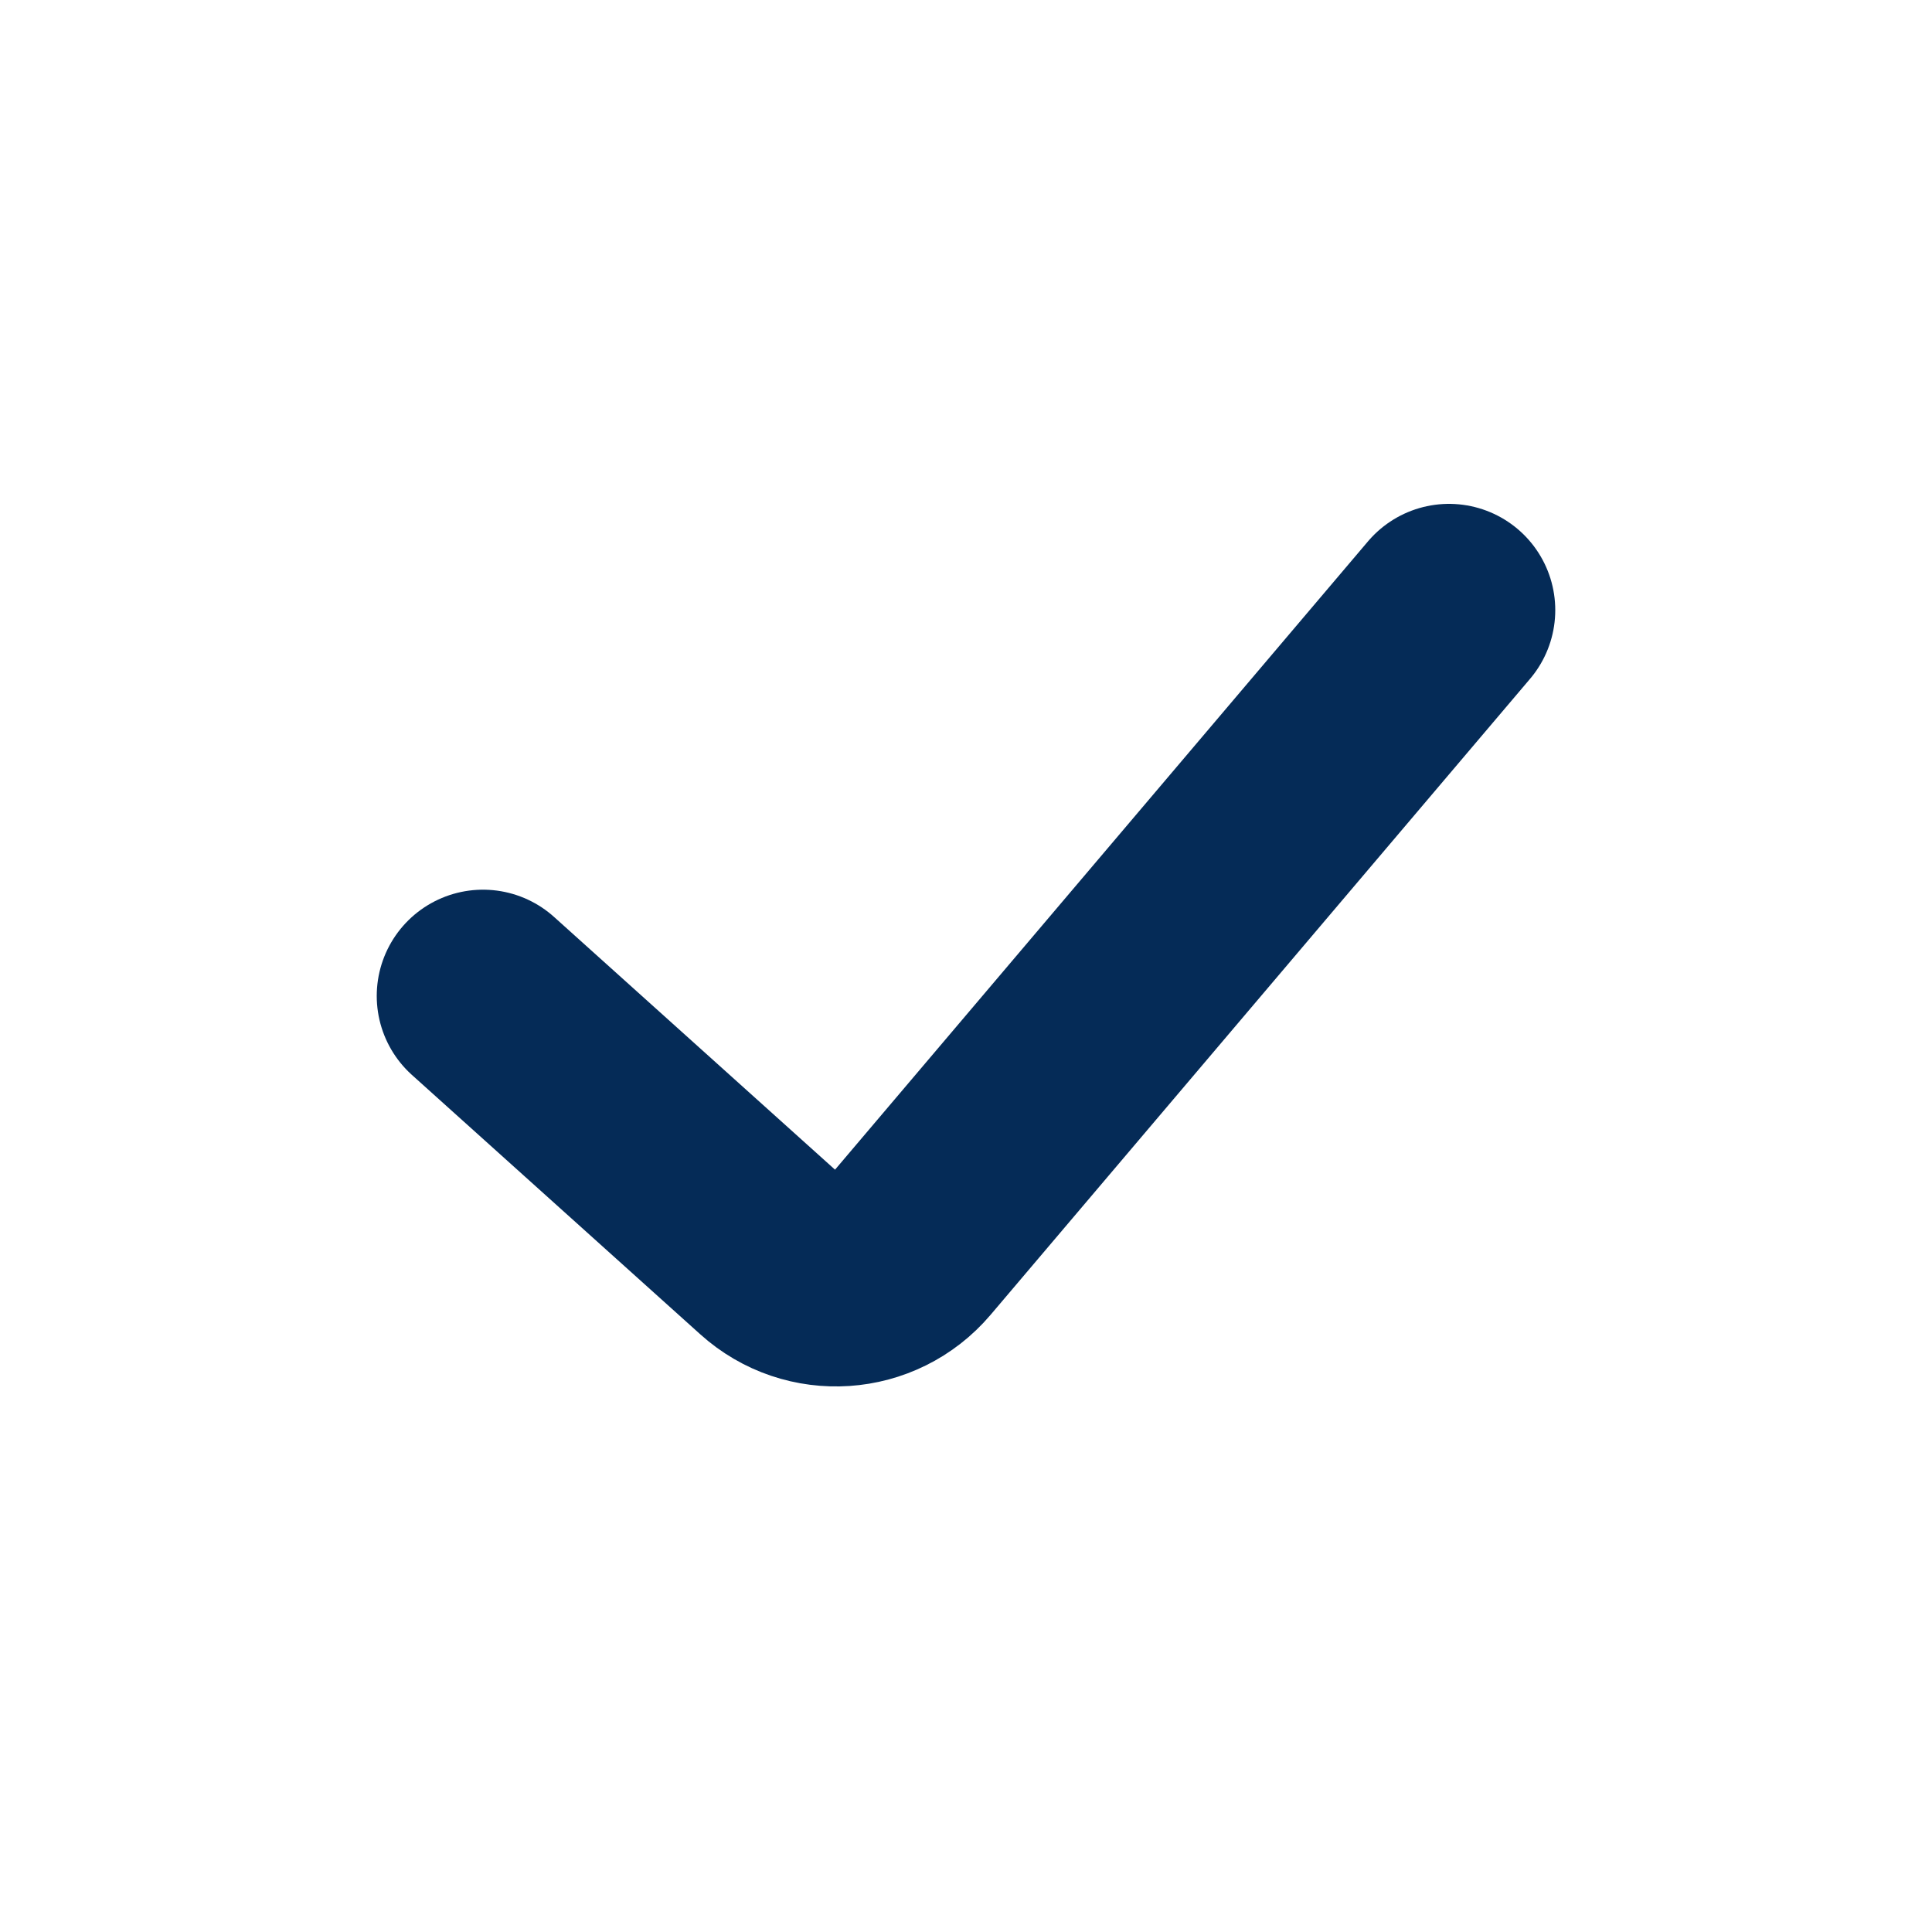
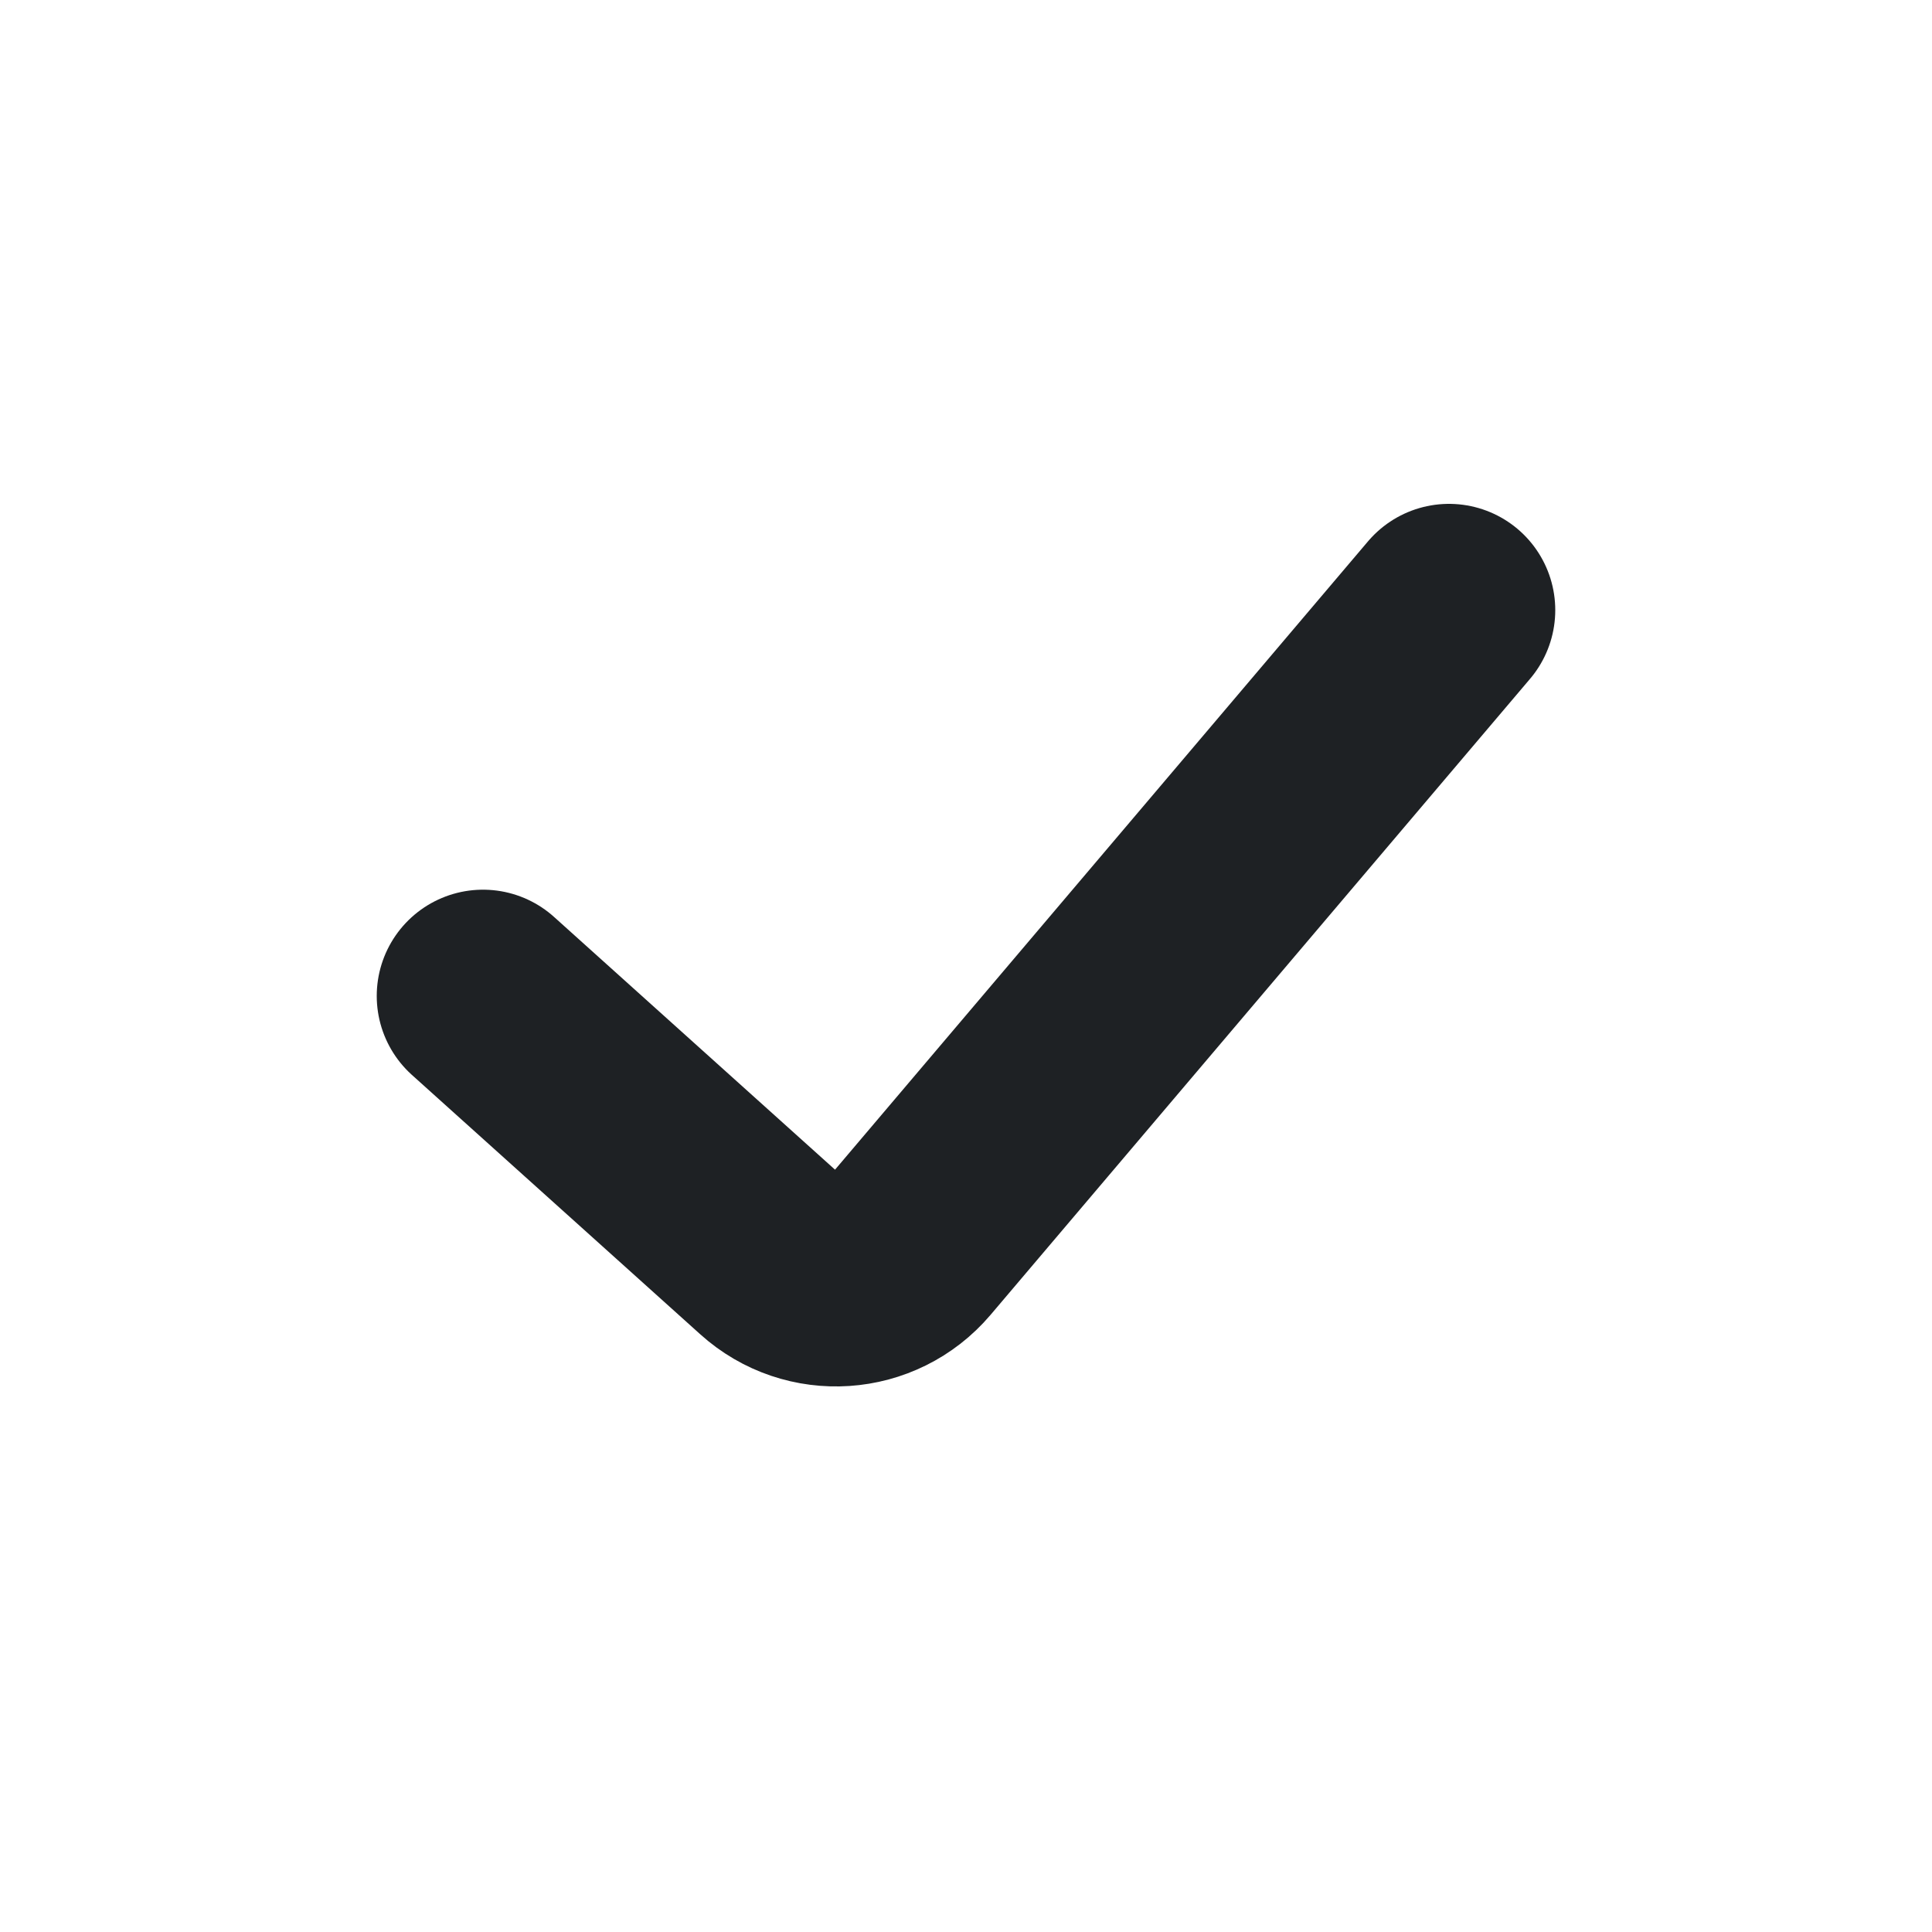
<svg xmlns="http://www.w3.org/2000/svg" width="20" height="20" viewBox="0 0 20 20" fill="none">
-   <path d="M5 10.31L7.985 12.995C8.404 13.373 9.051 13.329 9.416 12.899L15 6.316" stroke="#052B57" stroke-width="2.2" stroke-linecap="round" />
+   <path d="M5 10.31L7.985 12.995C8.404 13.373 9.051 13.329 9.416 12.899L15 6.316" stroke="#1E2124" stroke-width="2.2" stroke-linecap="round" />
</svg>
